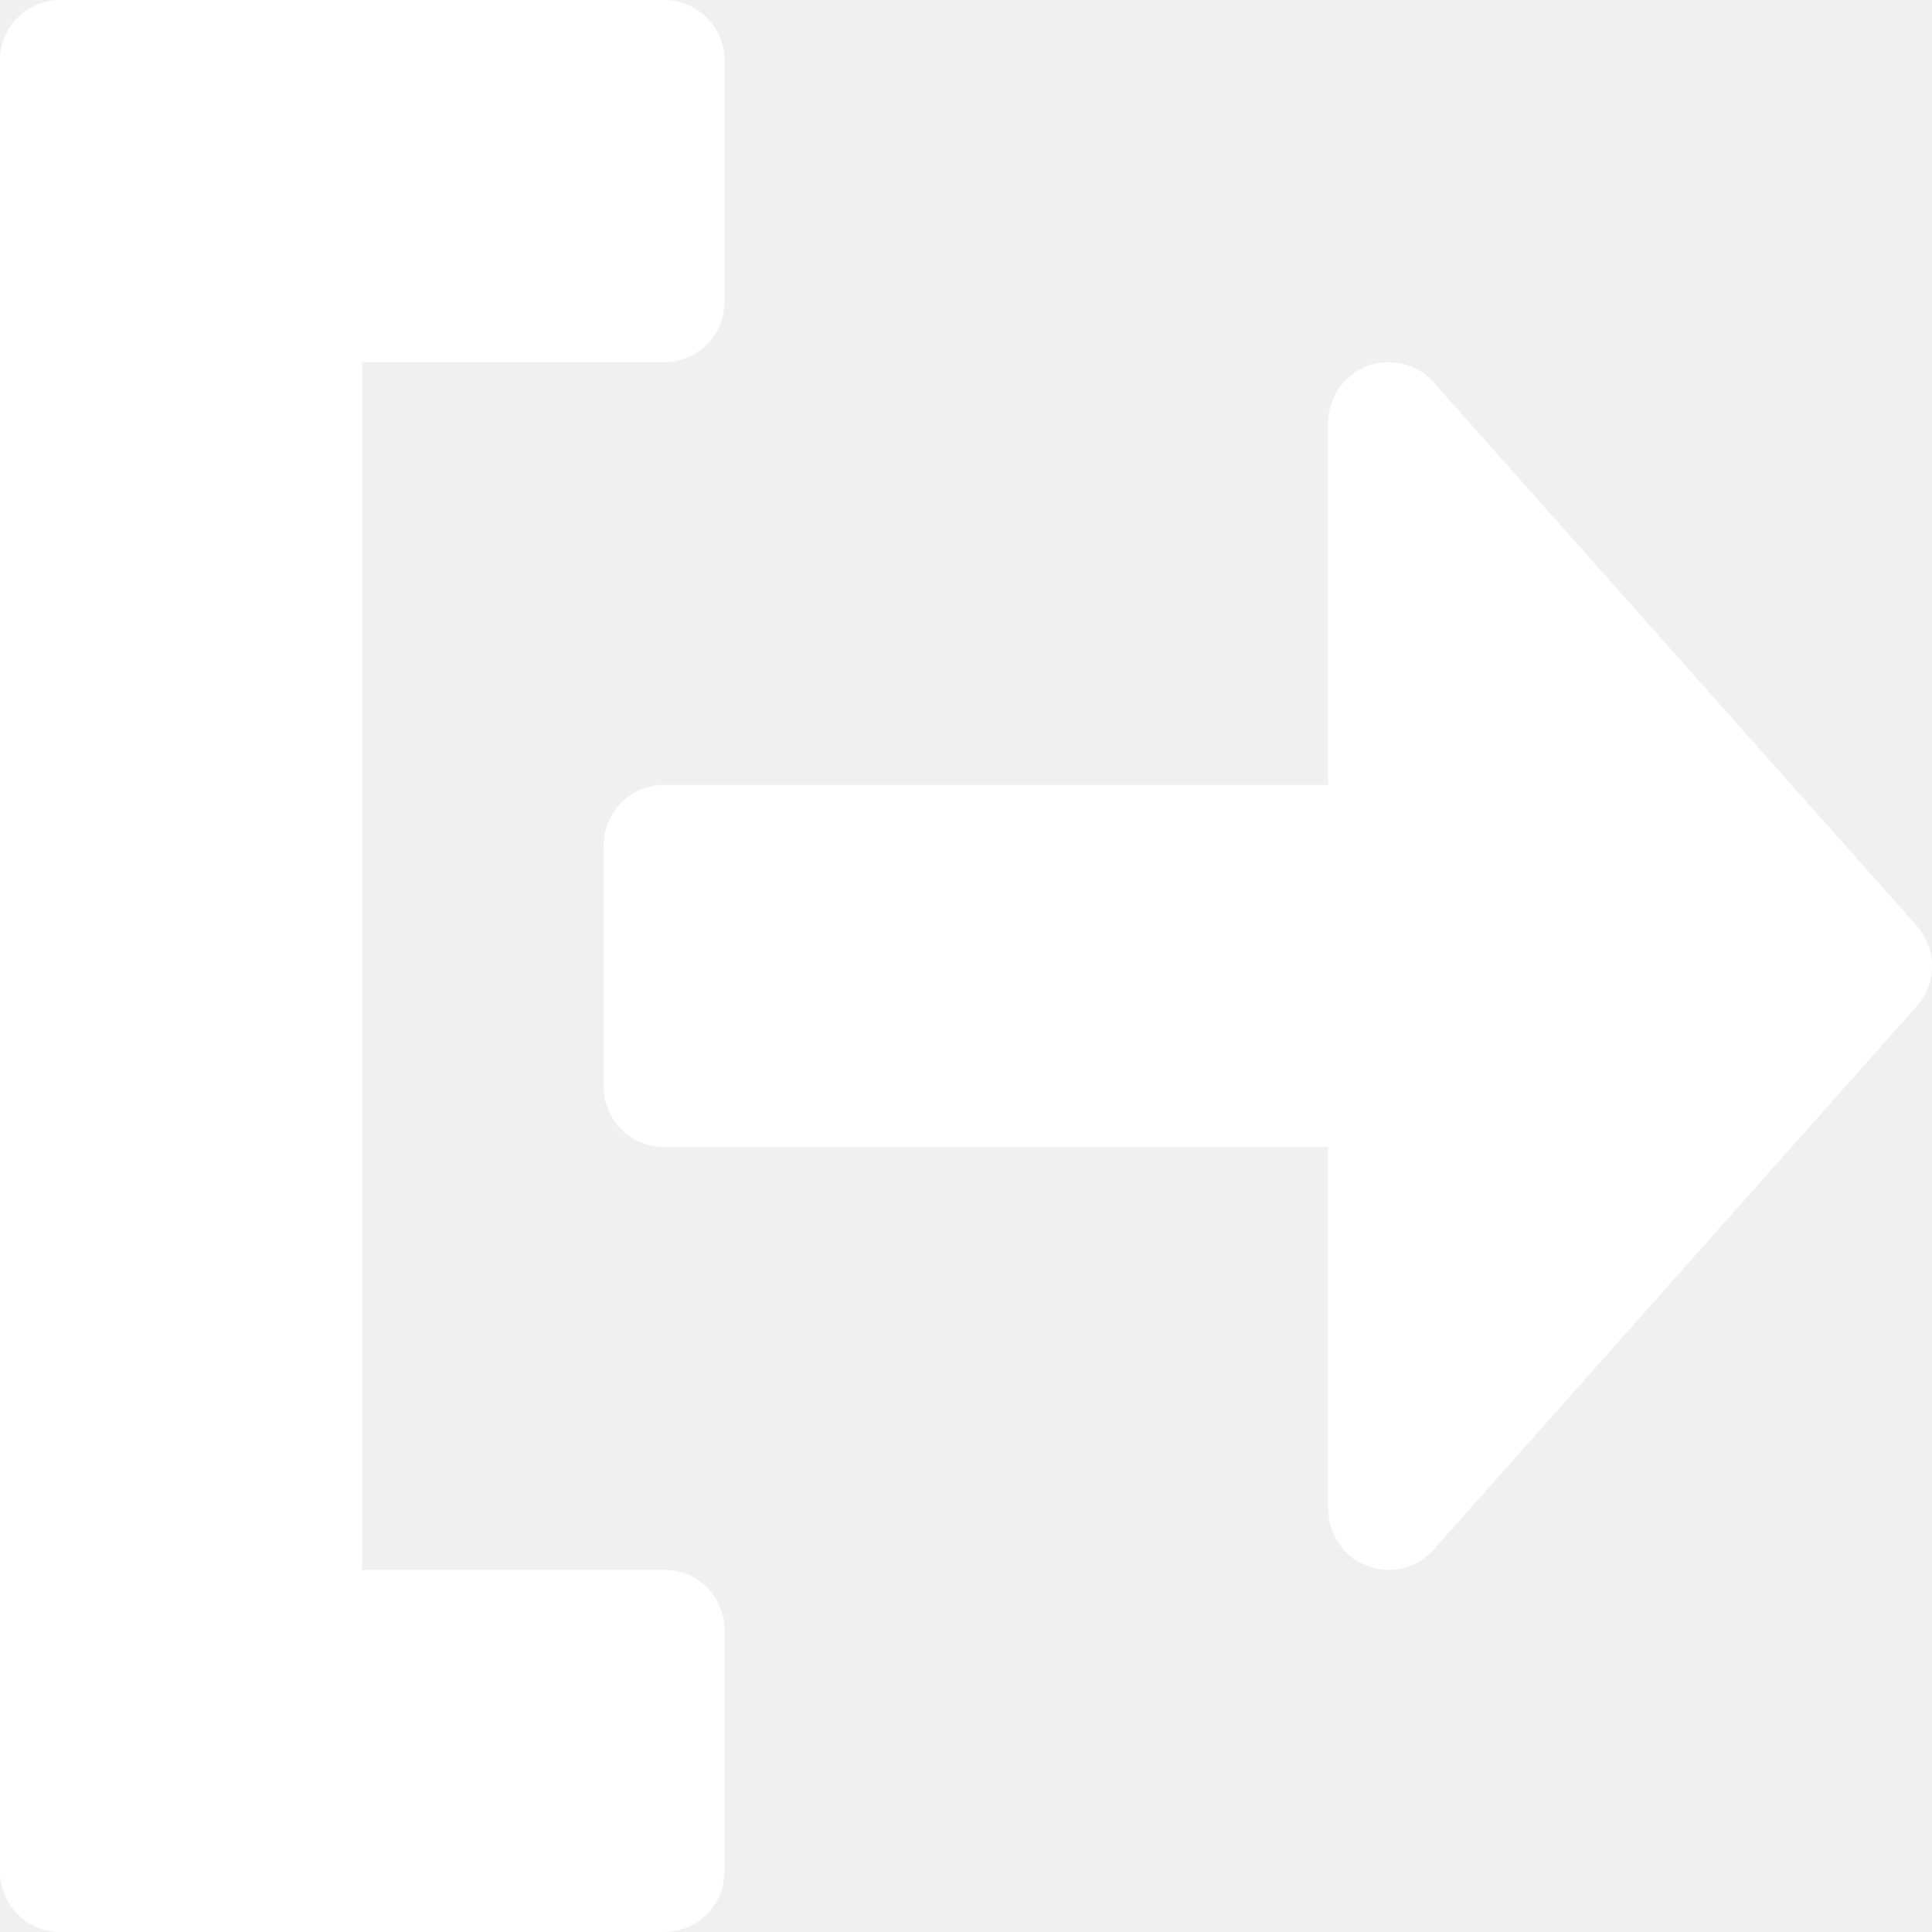
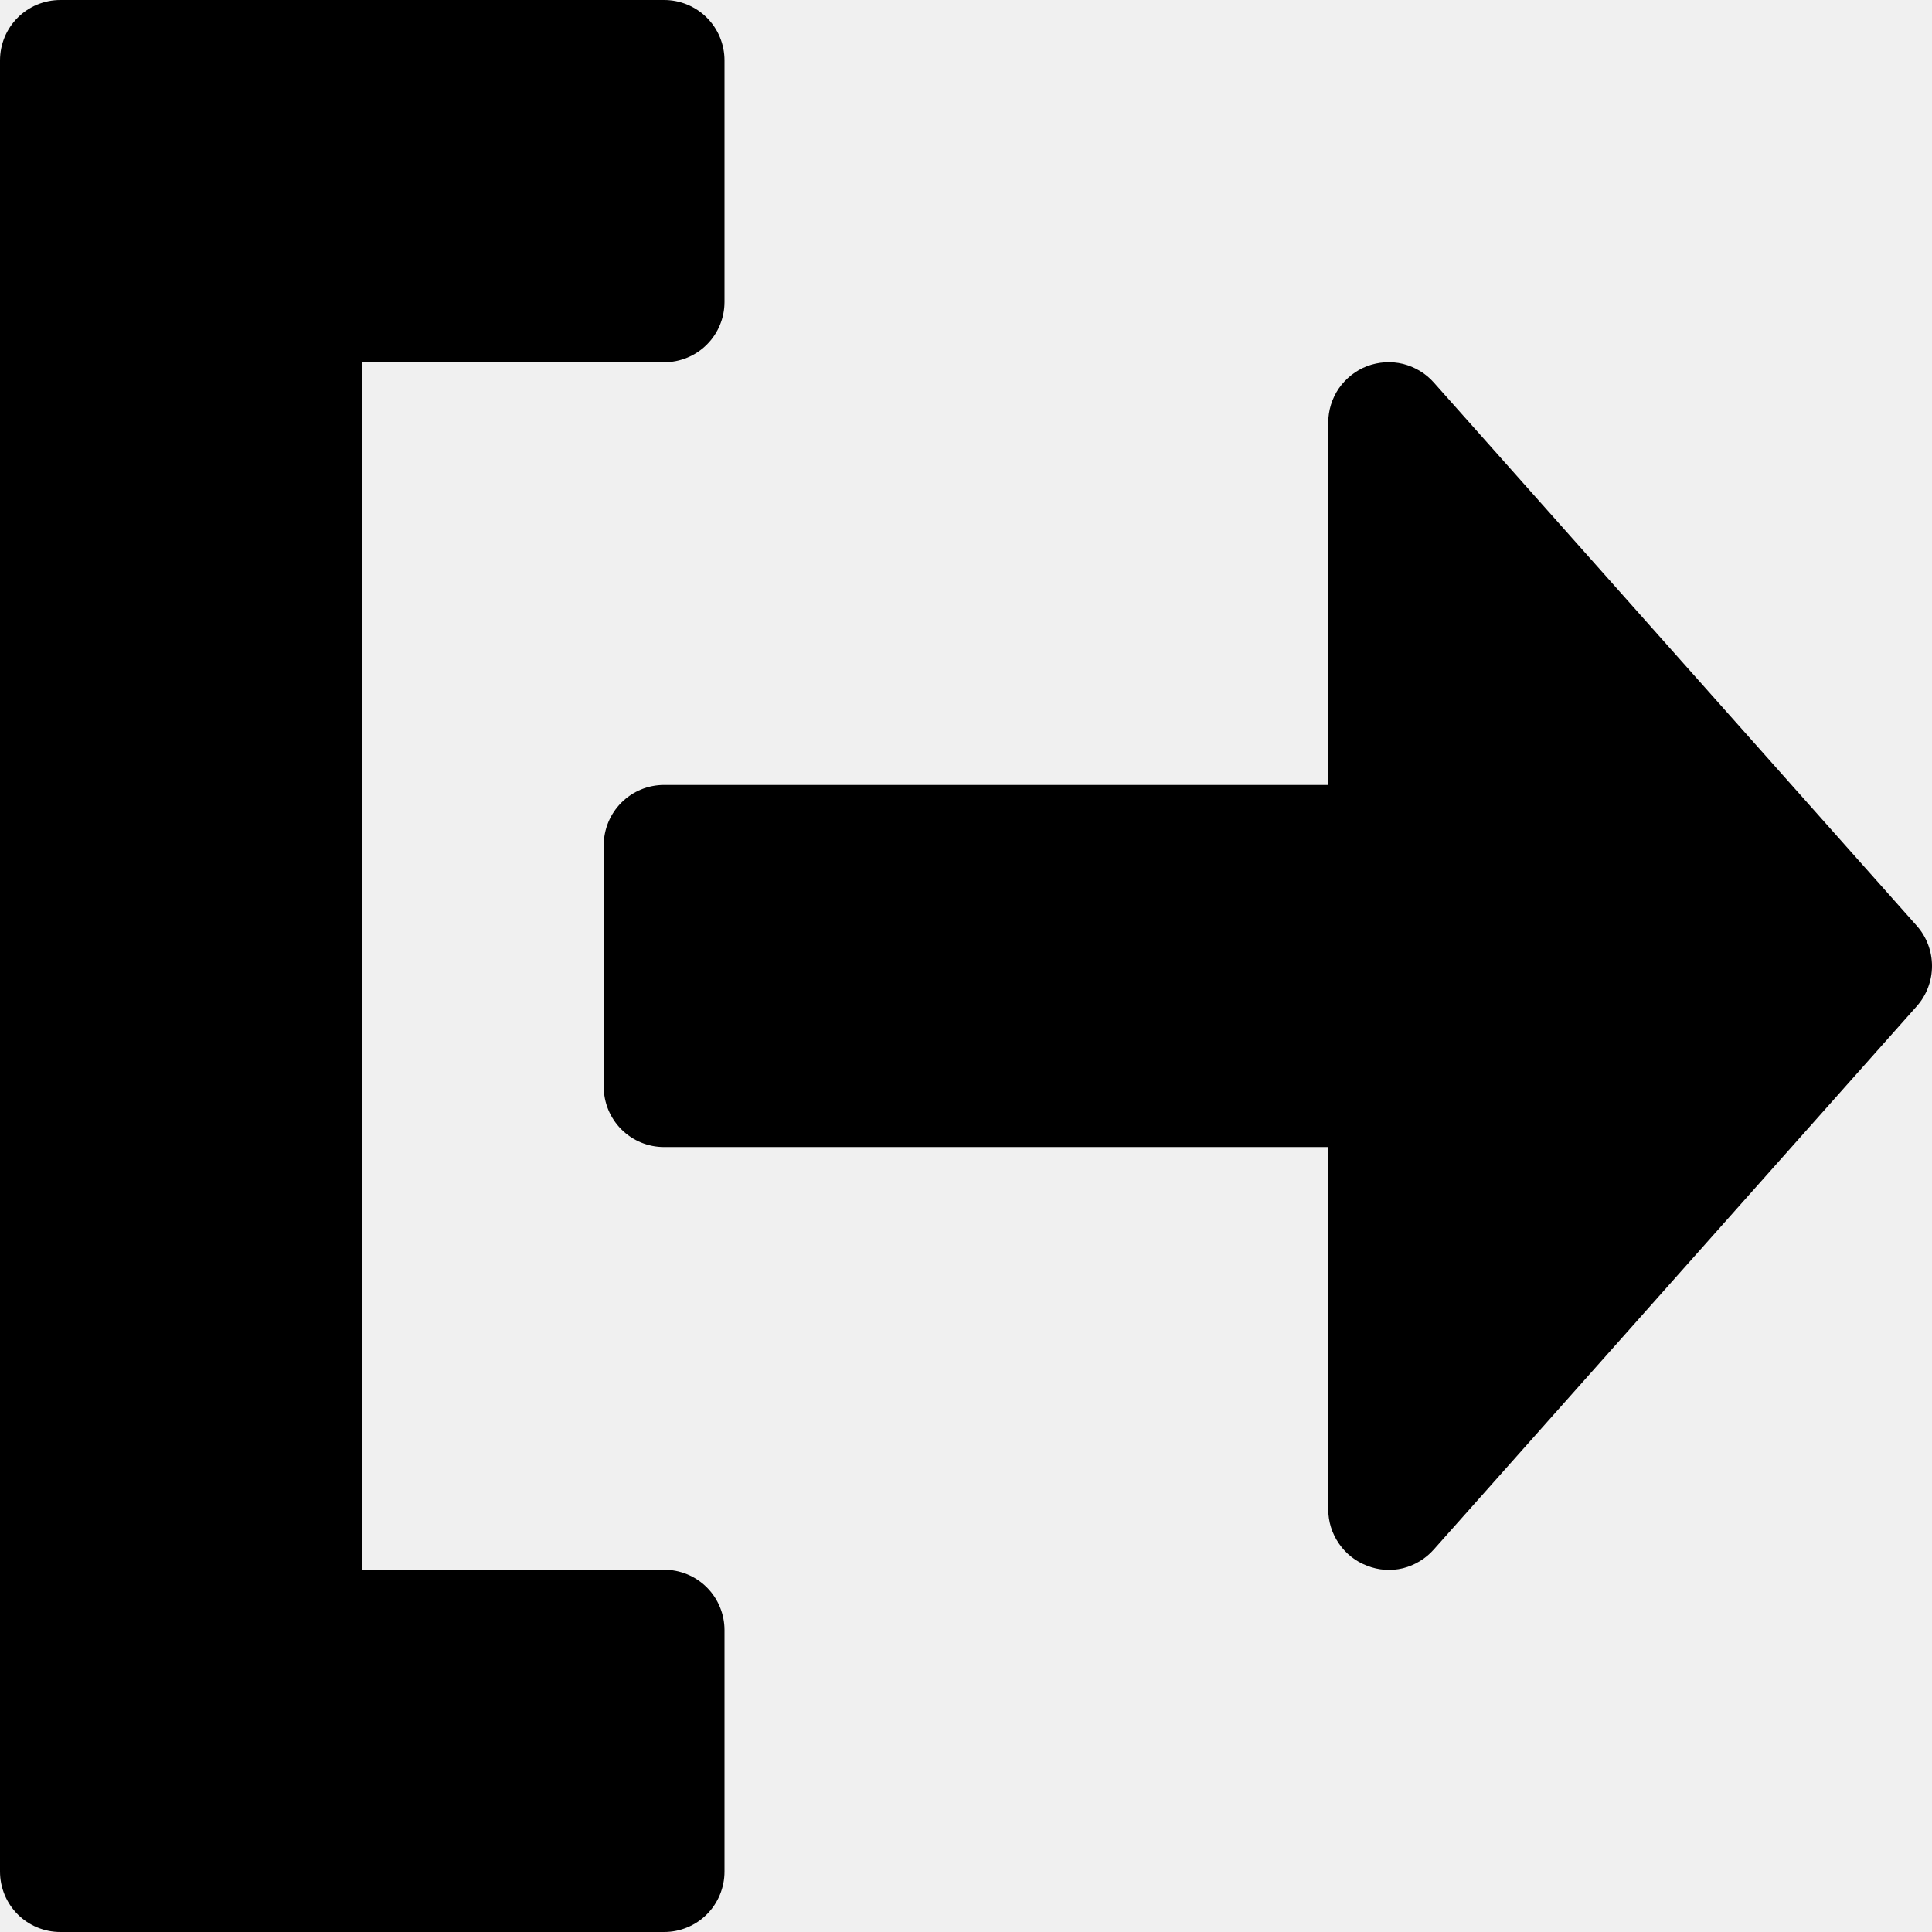
<svg xmlns="http://www.w3.org/2000/svg" width="14" height="14" viewBox="0 0 14 14" fill="none">
-   <path d="M13.89 7.291L10.39 11.228C10.331 11.295 10.253 11.342 10.167 11.364C10.081 11.385 9.99 11.379 9.907 11.346C9.824 11.315 9.753 11.259 9.703 11.186C9.652 11.113 9.625 11.026 9.625 10.938V8.312H4.812C4.696 8.312 4.585 8.266 4.503 8.184C4.421 8.102 4.375 7.991 4.375 7.875V6.125C4.375 6.009 4.421 5.898 4.503 5.816C4.585 5.734 4.696 5.688 4.812 5.688H9.625V3.062C9.625 2.974 9.652 2.887 9.702 2.814C9.753 2.741 9.824 2.685 9.907 2.653C9.99 2.622 10.081 2.616 10.167 2.637C10.253 2.659 10.331 2.705 10.39 2.772L13.89 6.709C13.961 6.789 14 6.893 14 7C14 7.107 13.961 7.211 13.89 7.291ZM4.812 11.375H2.625V2.625H4.812C4.929 2.625 5.04 2.579 5.122 2.497C5.204 2.415 5.25 2.304 5.25 2.188V0.438C5.25 0.321 5.204 0.21 5.122 0.128C5.04 0.046 4.929 0 4.812 0H0.438C0.321 0 0.21 0.046 0.128 0.128C0.046 0.21 0 0.321 0 0.438V13.562C0 13.678 0.046 13.79 0.128 13.872C0.21 13.954 0.321 14 0.438 14H4.812C4.929 14 5.04 13.954 5.122 13.872C5.204 13.79 5.25 13.678 5.25 13.562V11.812C5.25 11.697 5.204 11.585 5.122 11.503C5.04 11.421 4.929 11.375 4.812 11.375Z" fill="#FFFFFF" />
+   <path d="M13.89 7.291L10.39 11.228C10.331 11.295 10.253 11.342 10.167 11.364C10.081 11.385 9.99 11.379 9.907 11.346C9.824 11.315 9.753 11.259 9.703 11.186C9.652 11.113 9.625 11.026 9.625 10.938V8.312H4.812C4.696 8.312 4.585 8.266 4.503 8.184C4.421 8.102 4.375 7.991 4.375 7.875V6.125C4.375 6.009 4.421 5.898 4.503 5.816C4.585 5.734 4.696 5.688 4.812 5.688H9.625V3.062C9.625 2.974 9.652 2.887 9.702 2.814C9.753 2.741 9.824 2.685 9.907 2.653C9.99 2.622 10.081 2.616 10.167 2.637C10.253 2.659 10.331 2.705 10.39 2.772L13.89 6.709C13.961 6.789 14 6.893 14 7C14 7.107 13.961 7.211 13.89 7.291ZM4.812 11.375H2.625V2.625H4.812C4.929 2.625 5.04 2.579 5.122 2.497C5.204 2.415 5.25 2.304 5.25 2.188V0.438C5.25 0.321 5.204 0.21 5.122 0.128C5.04 0.046 4.929 0 4.812 0H0.438C0.321 0 0.21 0.046 0.128 0.128C0.046 0.21 0 0.321 0 0.438V13.562C0 13.678 0.046 13.79 0.128 13.872C0.21 13.954 0.321 14 0.438 14H4.812C4.929 14 5.04 13.954 5.122 13.872C5.204 13.79 5.25 13.678 5.25 13.562V11.812C5.25 11.697 5.204 11.585 5.122 11.503C5.04 11.421 4.929 11.375 4.812 11.375Z" fill="#000000" />
</svg>
